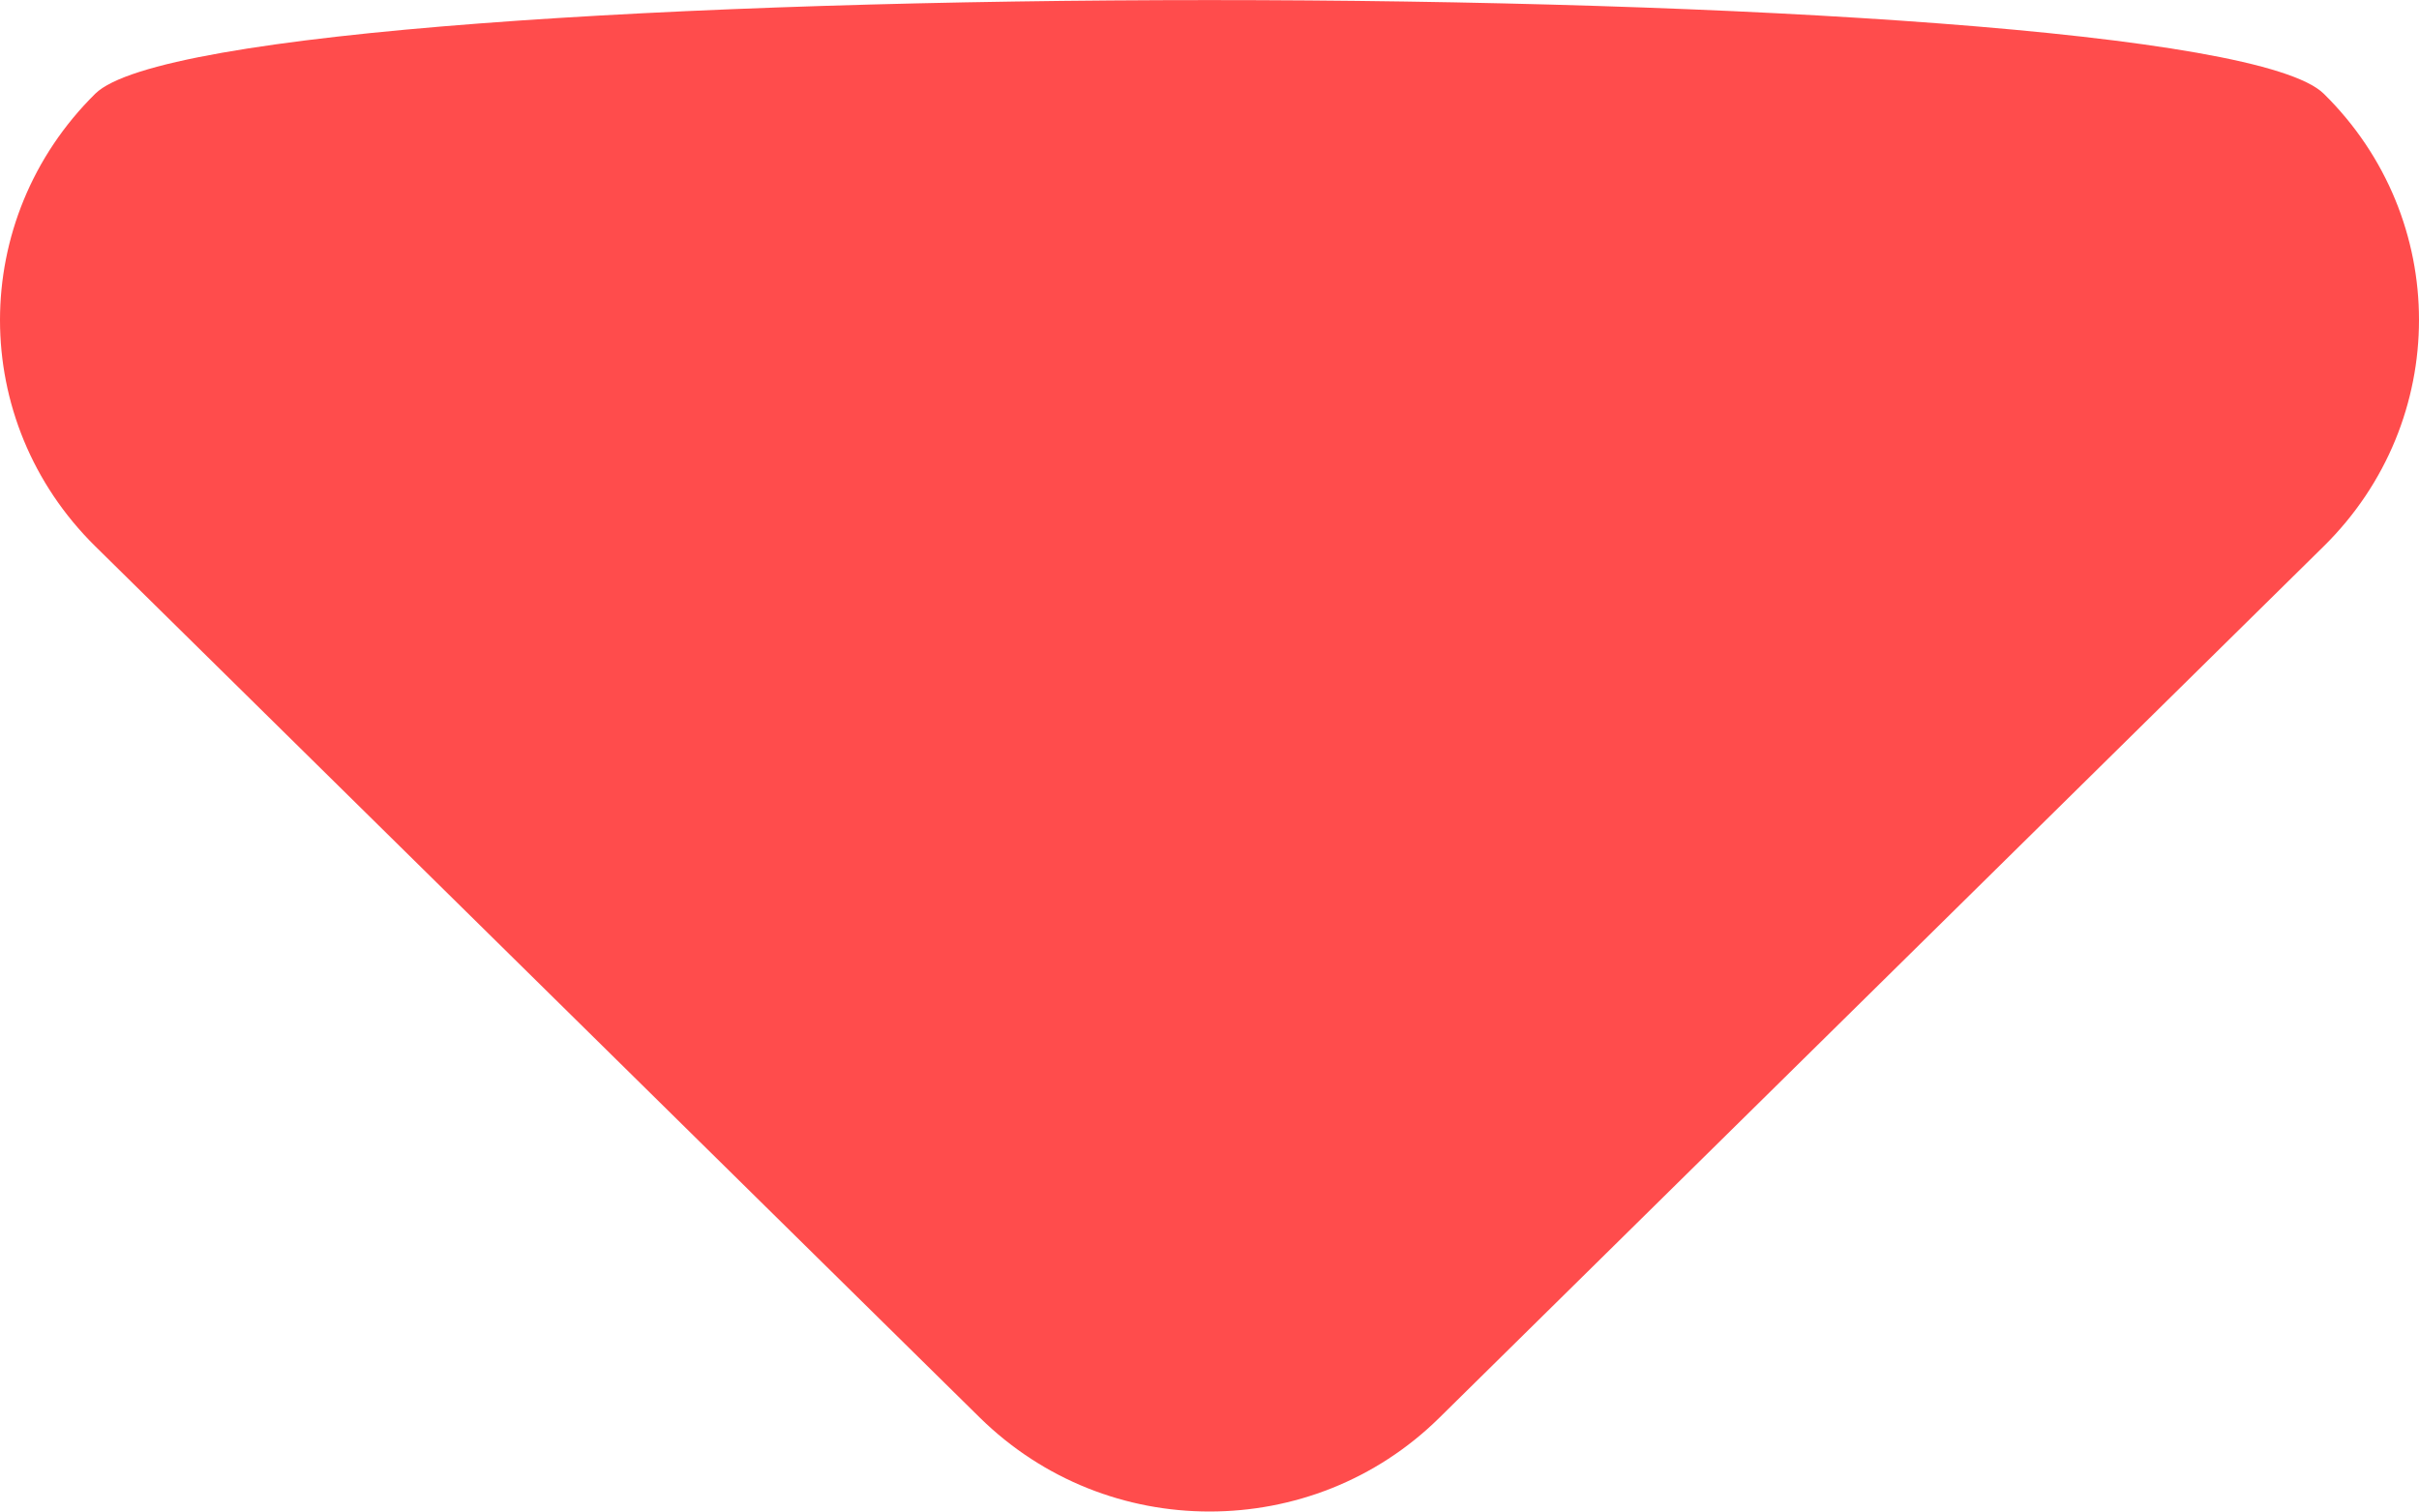
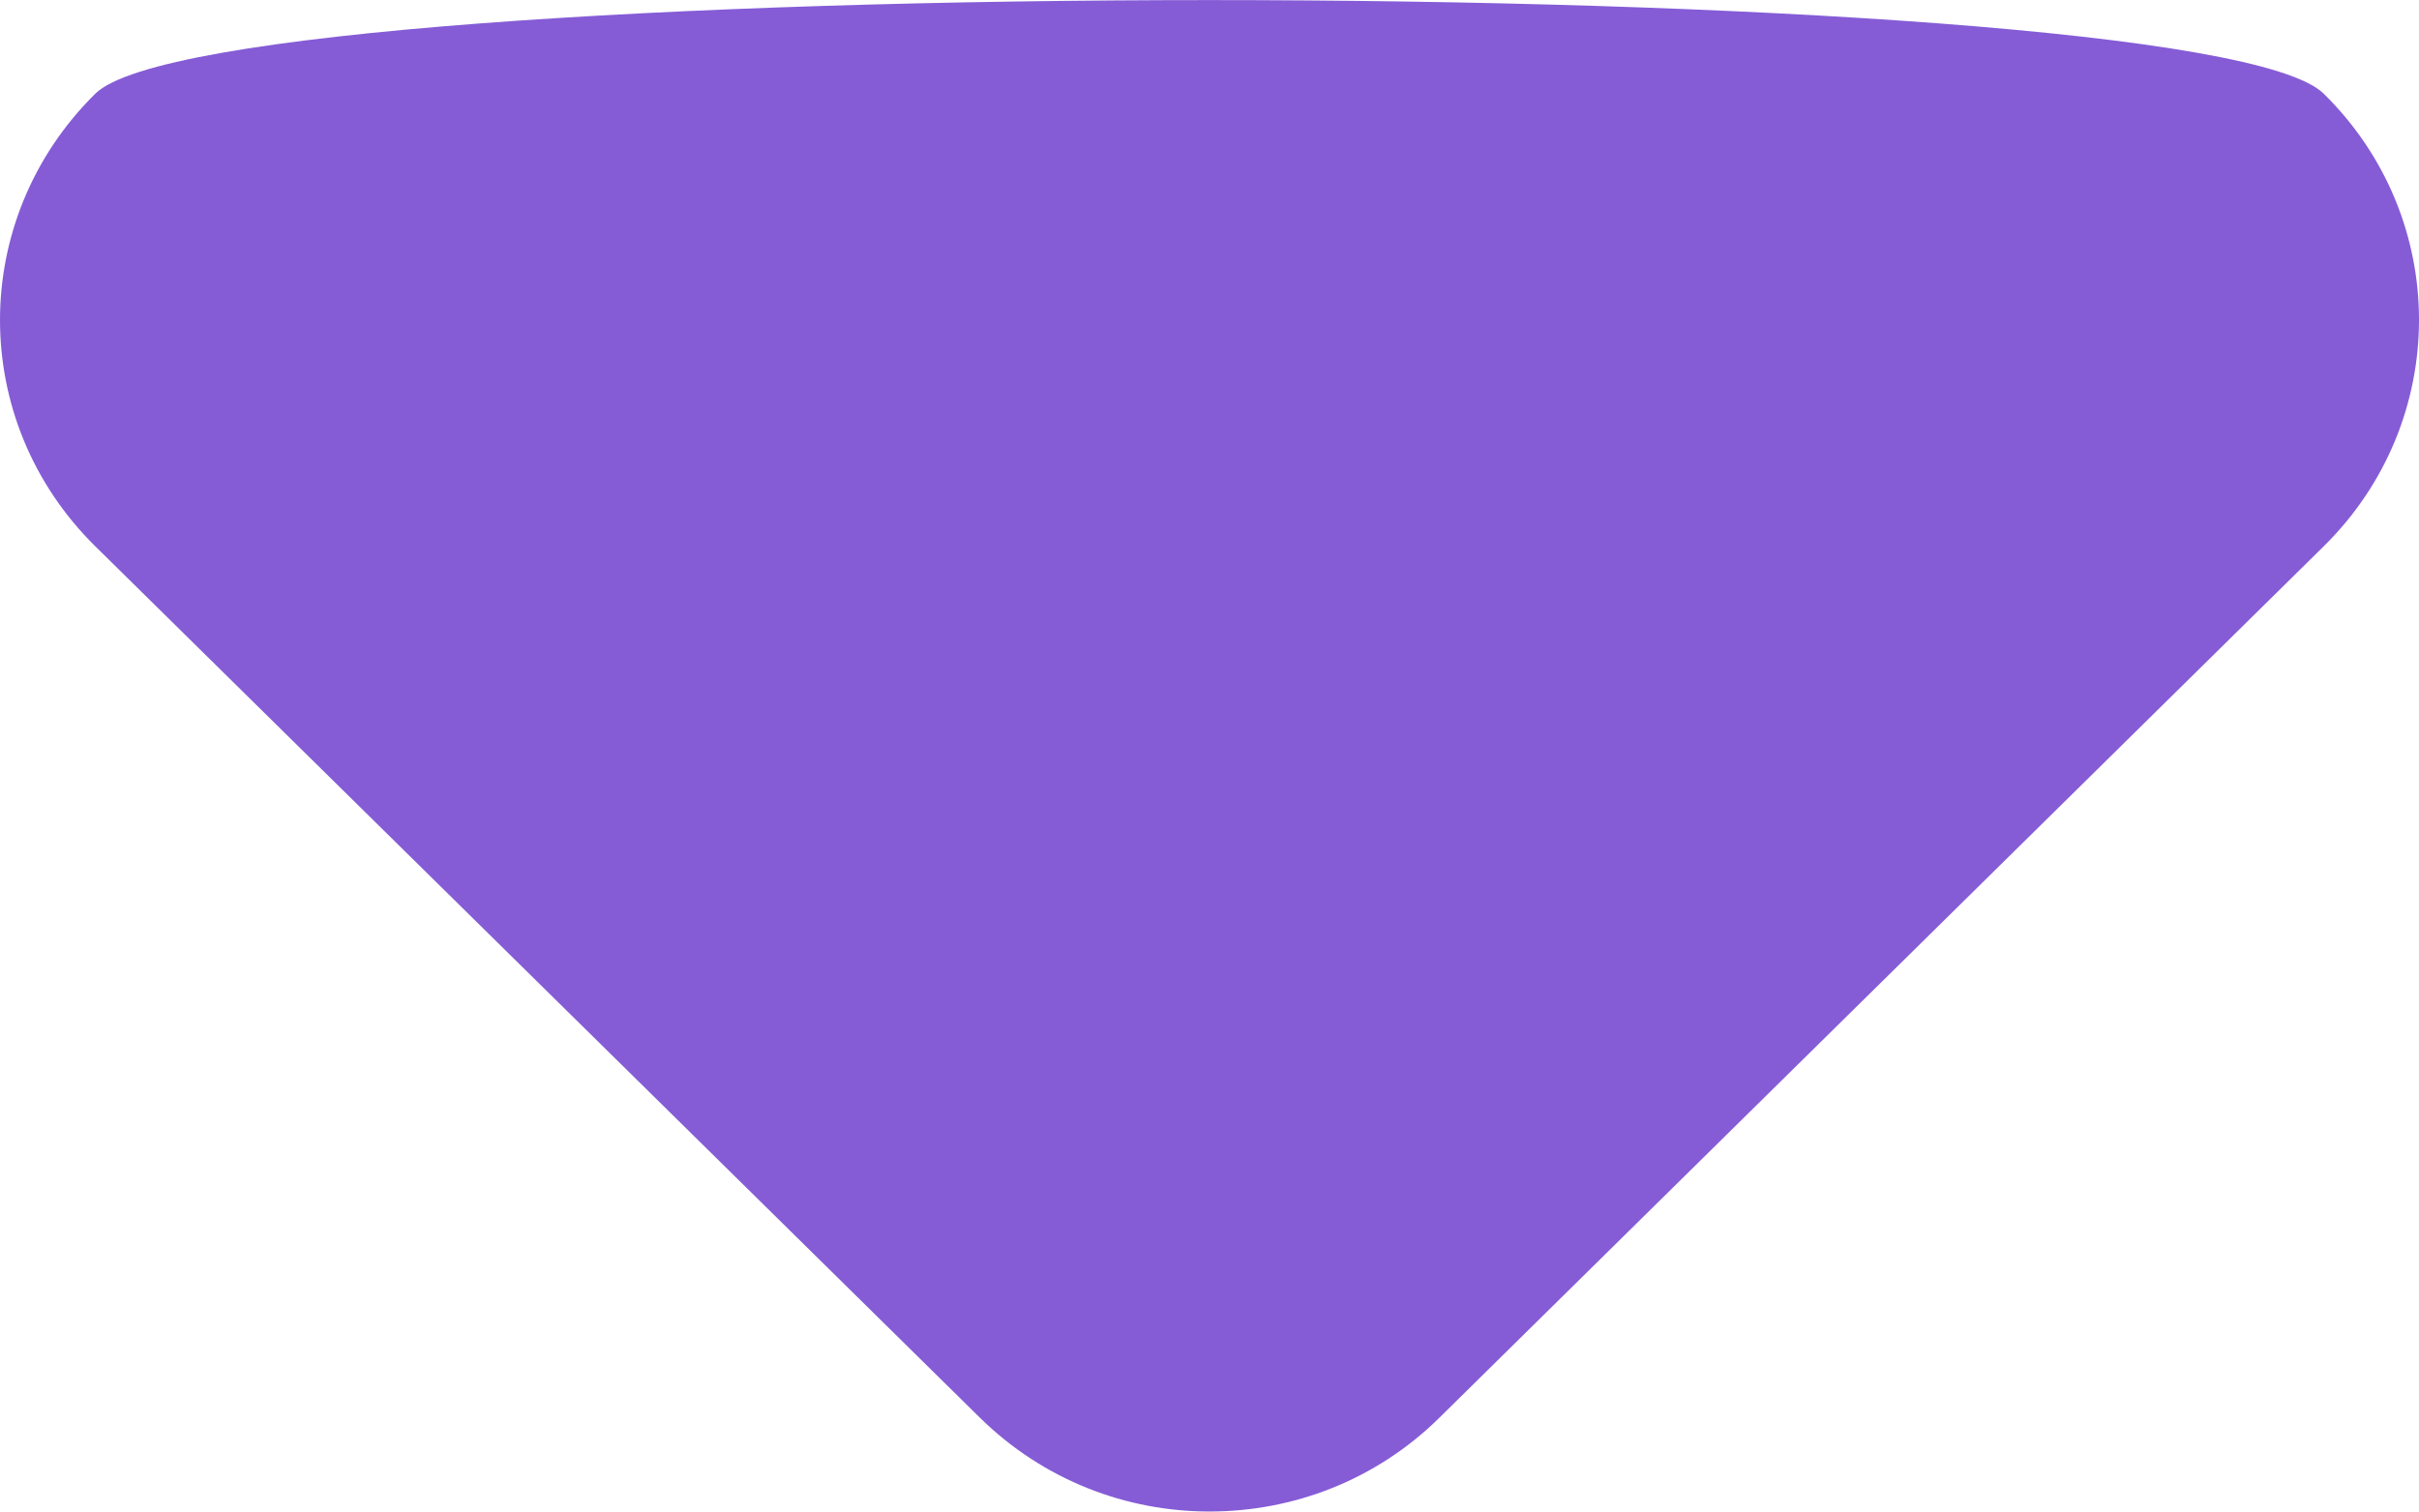
<svg xmlns="http://www.w3.org/2000/svg" width="8px" height="5px" viewBox="0 0 8 5" version="1.1">
  <defs />
  <g id="Page-1" stroke="none" stroke-width="1" fill="none" fill-rule="evenodd">
-     <g id="dropdown-caret" fill="#FF4C4C">
+     <g id="dropdown-caret" fill="#855CD6">
      <path d="M4,5 C3.725,5 3.452,4.897 3.241,4.69 L0.315,1.807 C-0.105,1.393 -0.105,0.725 0.315,0.31 C0.733,-0.103 7.267,-0.103 7.685,0.31 C8.105,0.723 8.105,1.393 7.685,1.807 L4.76,4.69 C4.55,4.897 4.276,5 4,5" />
    </g>
  </g>
</svg>
